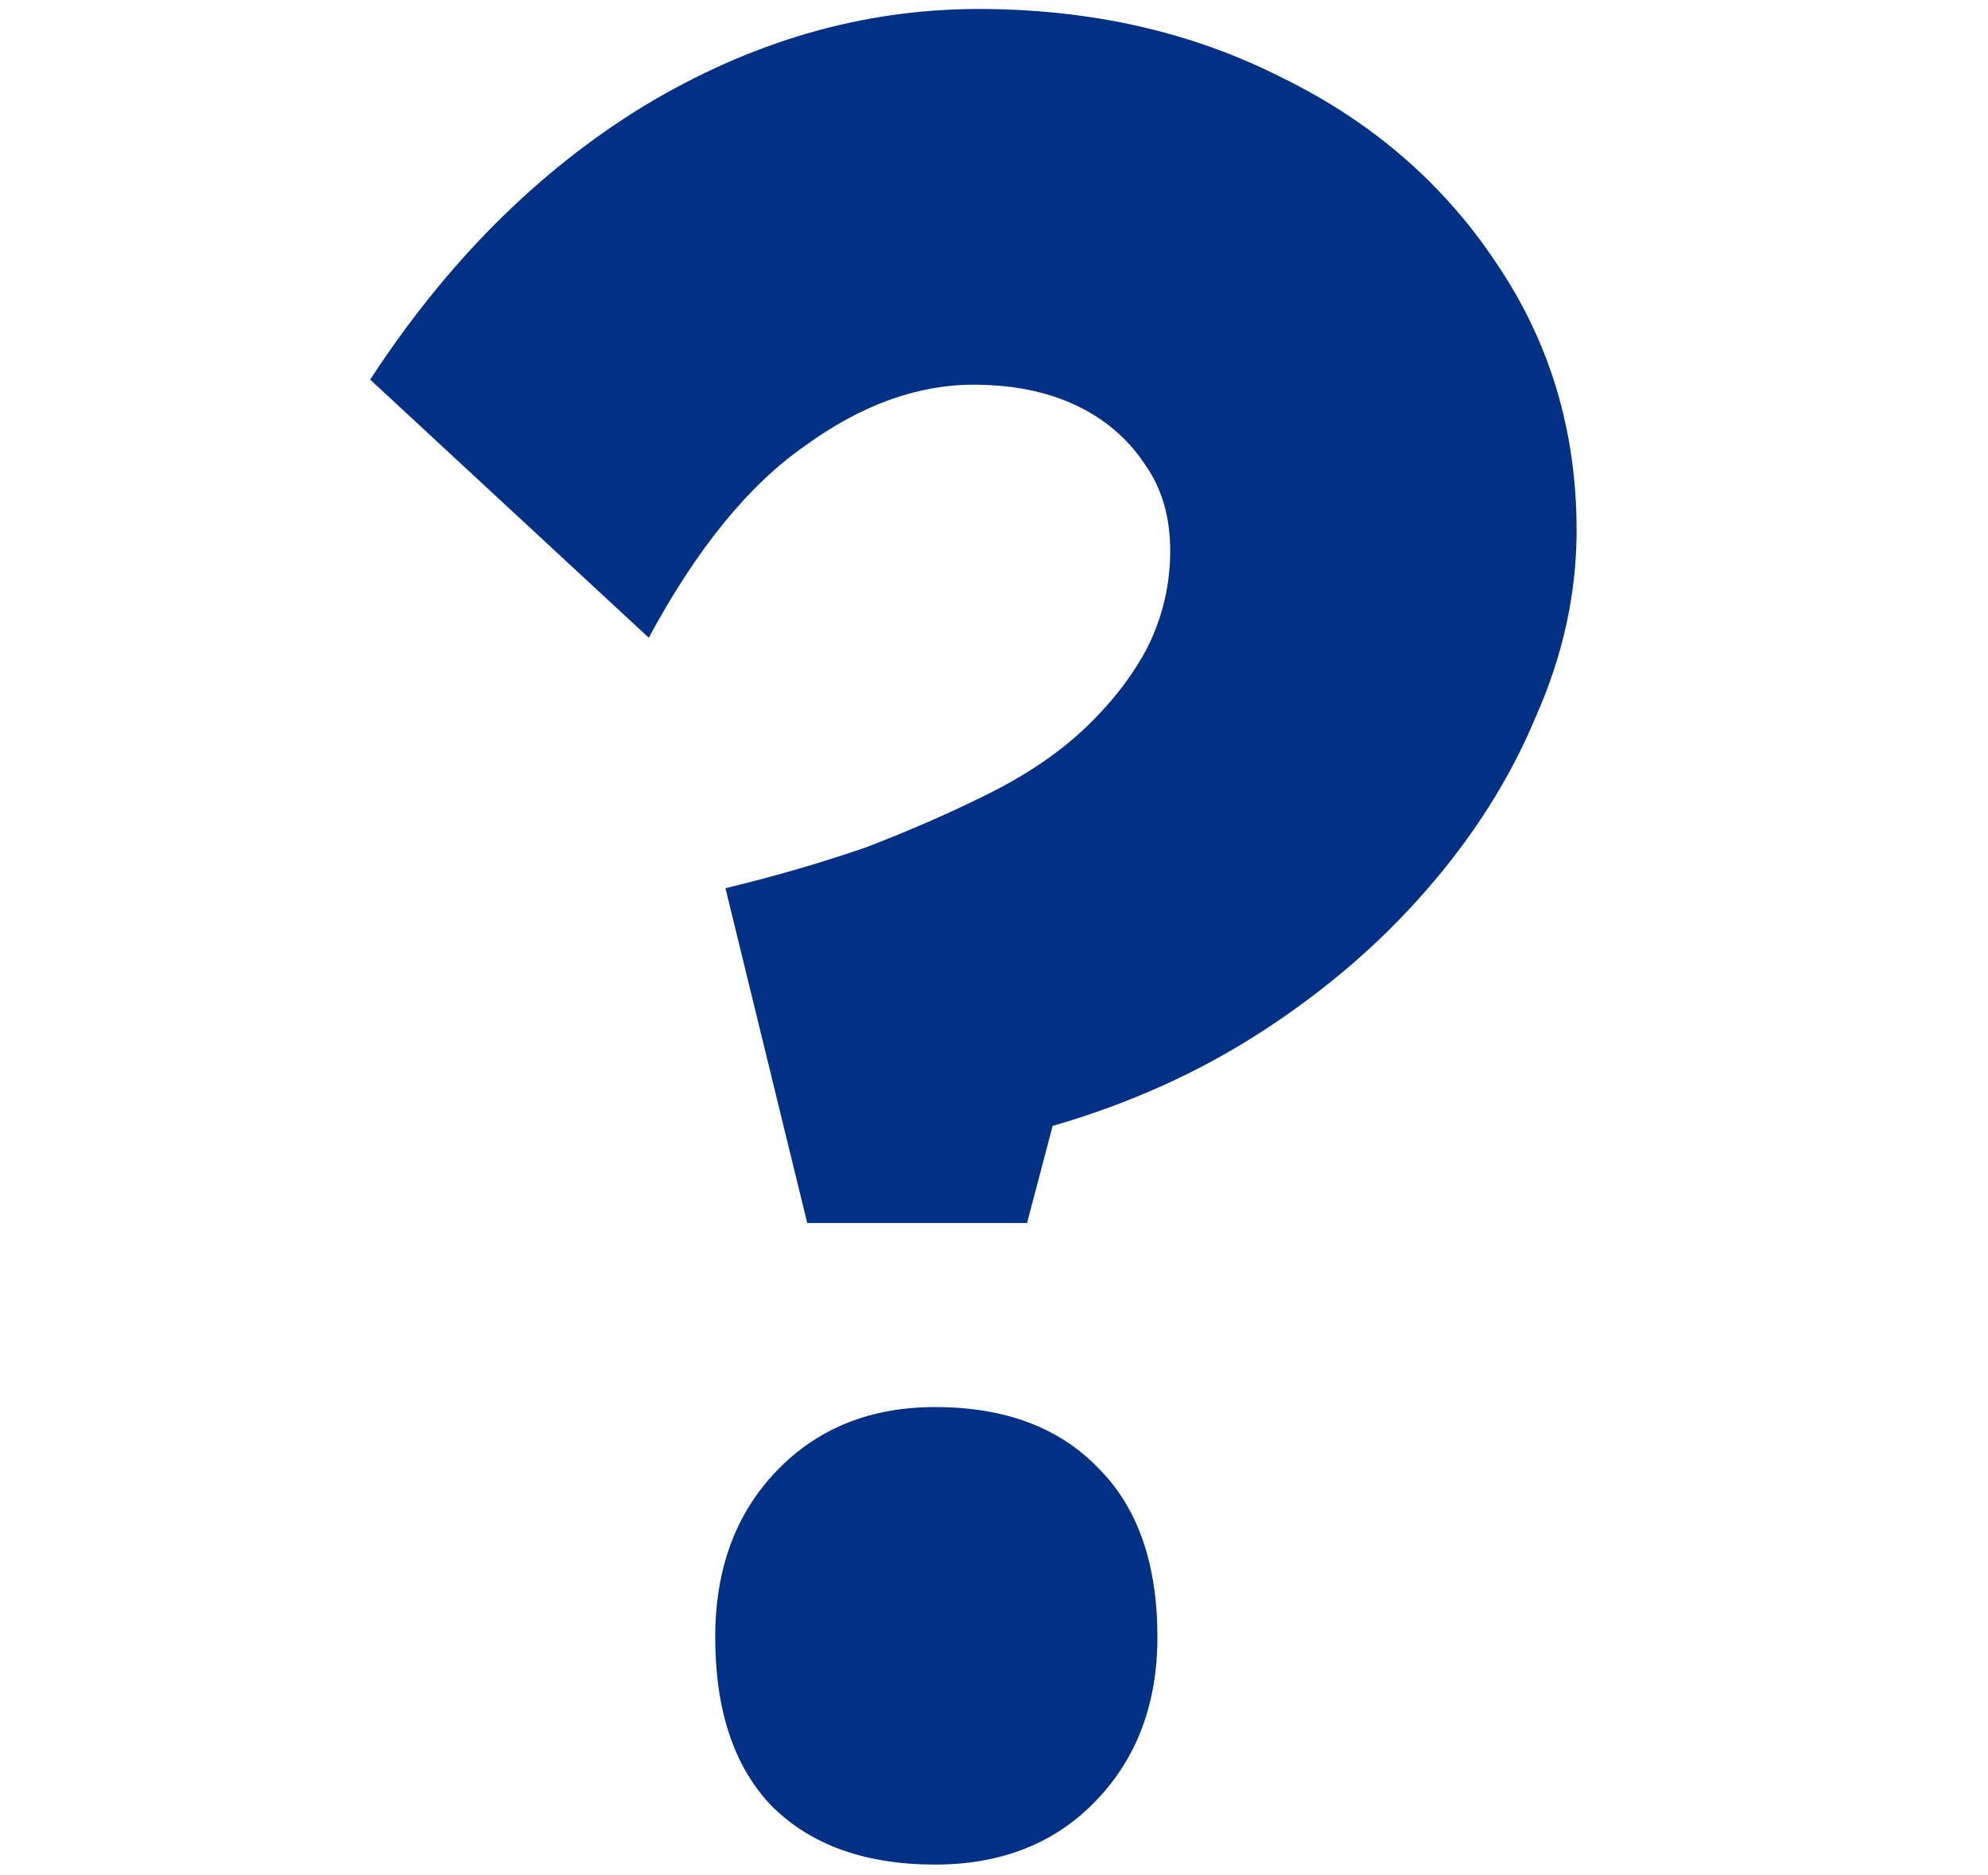
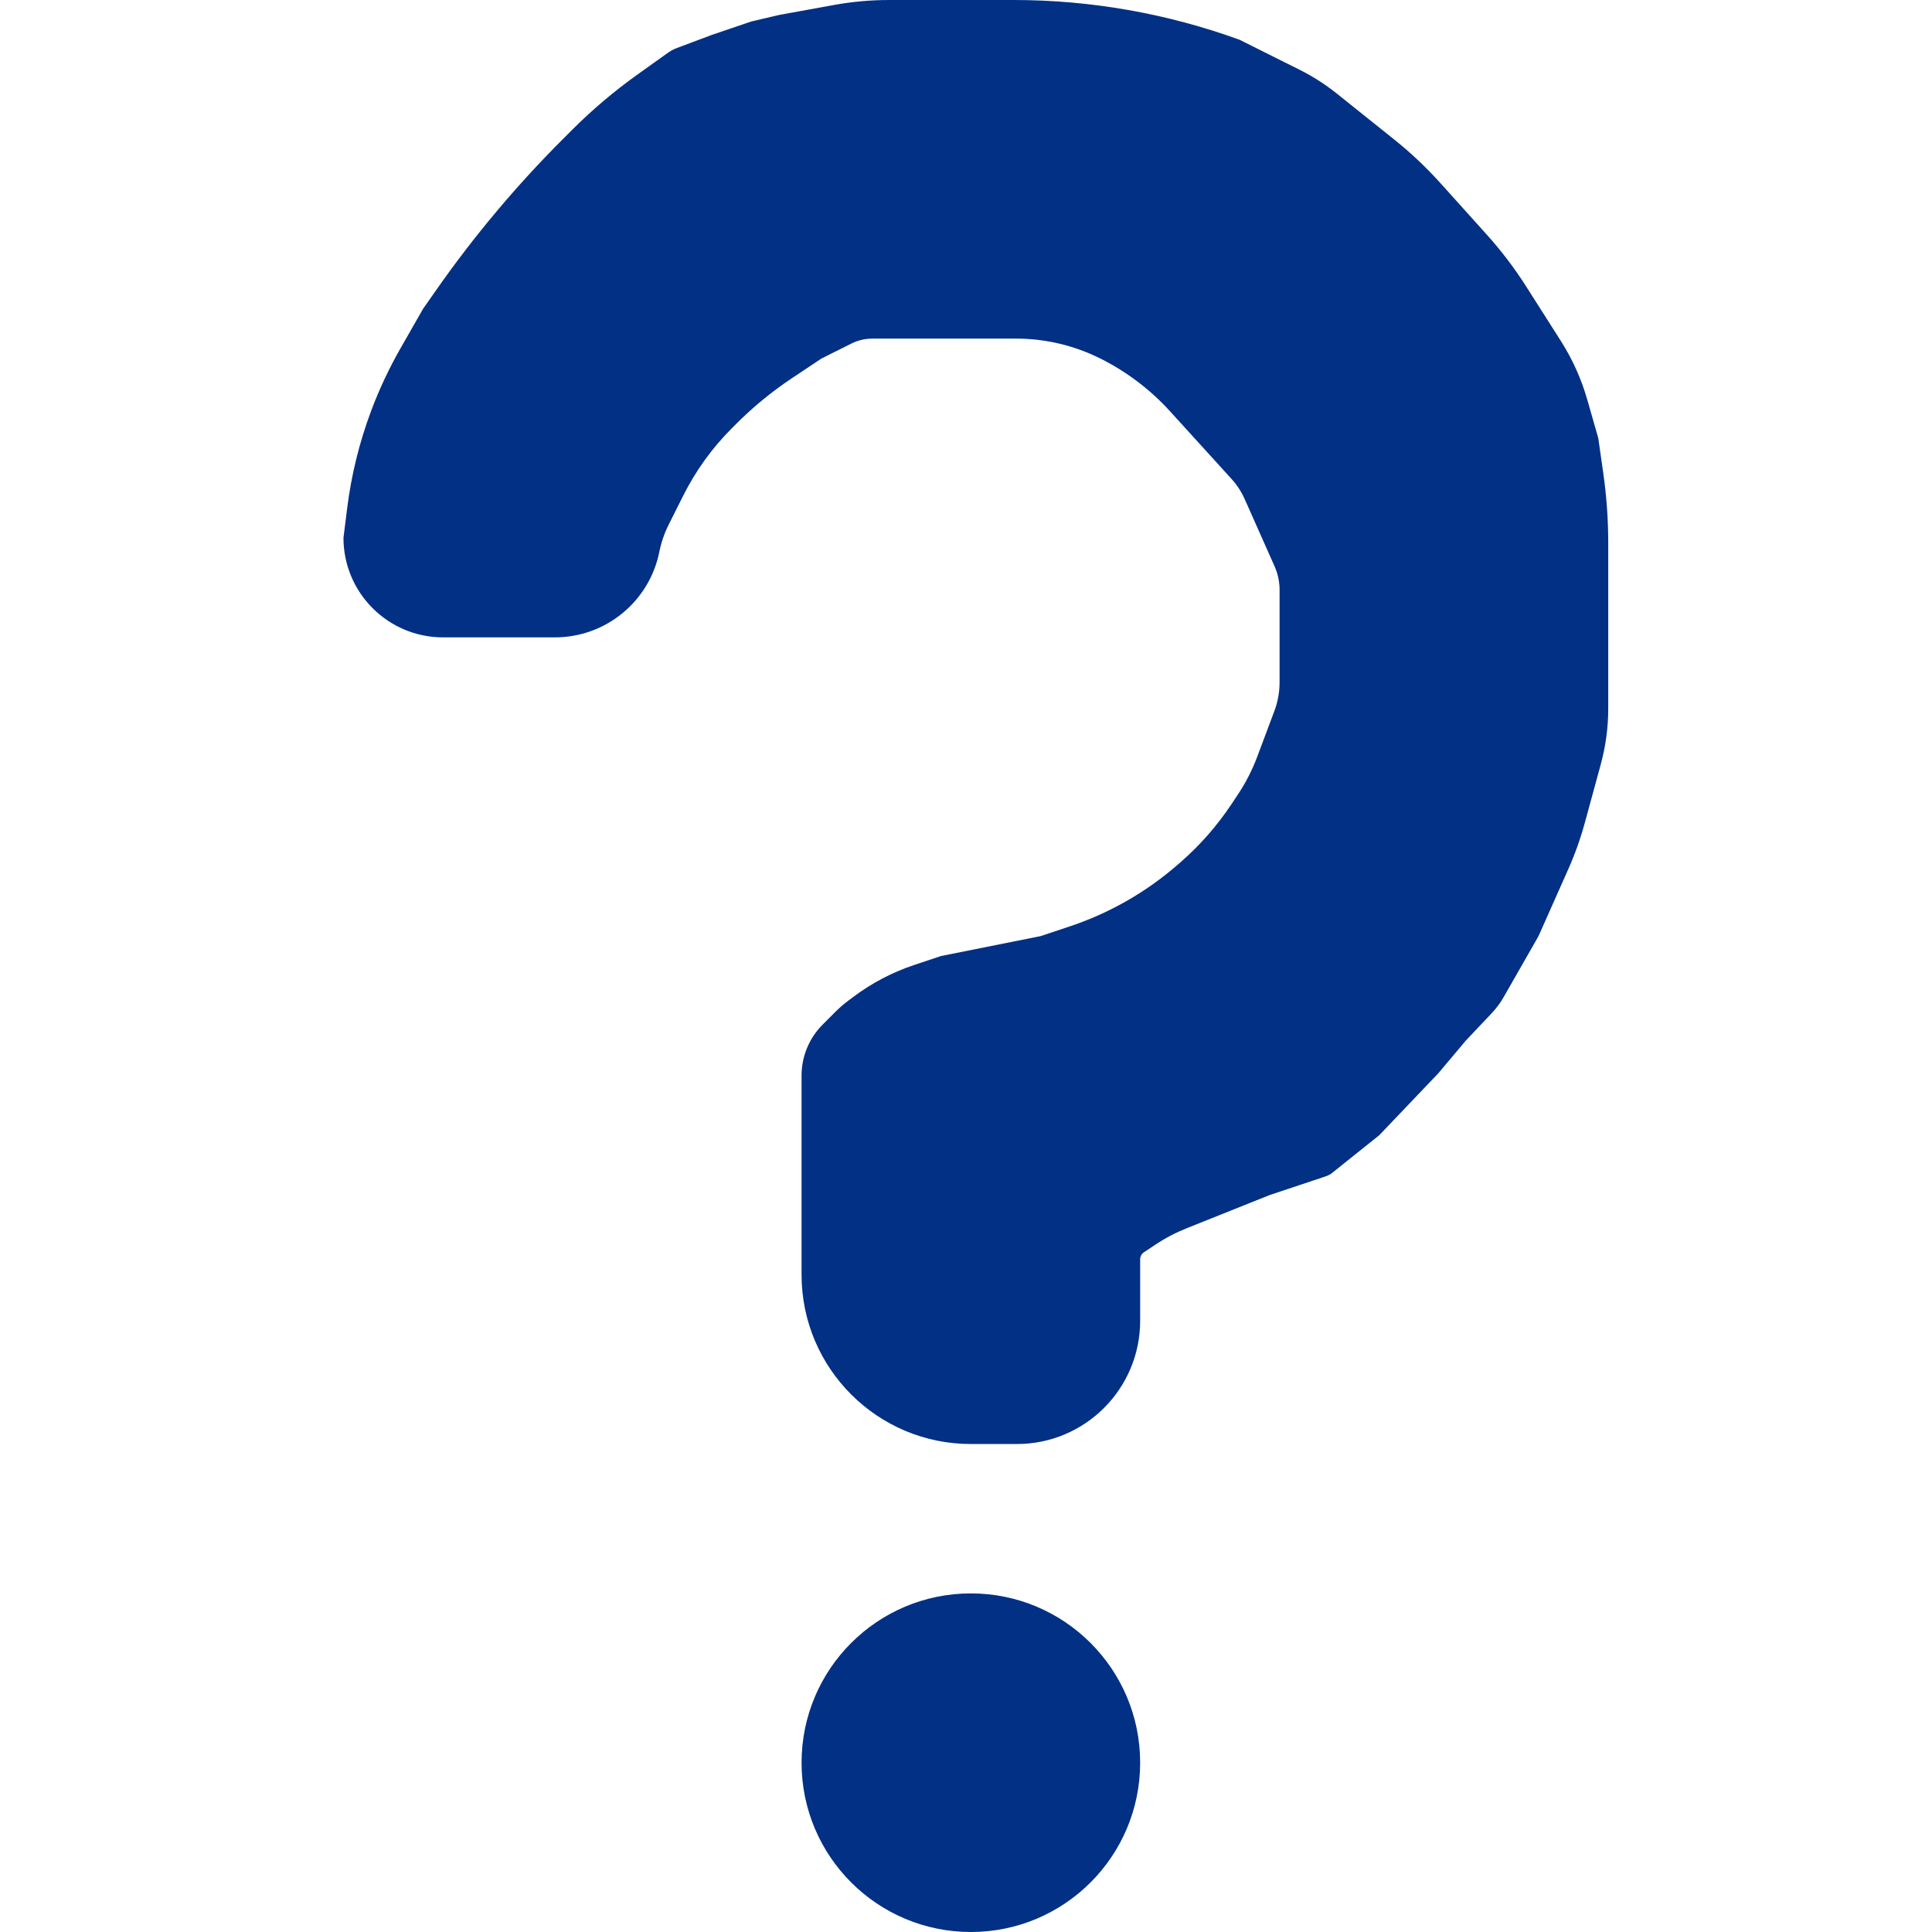
- <svg xmlns="http://www.w3.org/2000/svg" width="105" height="99" viewBox="0 0 105 99" fill="none">
-   <path d="M42.636 64.6L38.316 46.915C40.926 46.285 43.401 45.565 45.741 44.755C48.081 43.855 50.241 42.91 52.221 41.92C54.201 40.93 55.866 39.805 57.216 38.545C58.656 37.195 59.781 35.755 60.591 34.225C61.401 32.605 61.806 30.895 61.806 29.095C61.806 27.295 61.356 25.765 60.456 24.505C59.556 23.155 58.341 22.12 56.811 21.4C55.281 20.68 53.481 20.32 51.411 20.32C48.441 20.32 45.471 21.4 42.501 23.56C39.531 25.63 36.786 29.005 34.266 33.685L19.551 20.05C23.601 13.84 28.416 9.025 33.996 5.605C39.666 2.185 45.561 0.475 51.681 0.475C57.621 0.475 62.976 1.69 67.746 4.12C72.516 6.46 76.296 9.745 79.086 13.975C81.876 18.115 83.271 22.795 83.271 28.015C83.271 31.345 82.551 34.63 81.111 37.87C79.761 41.11 77.826 44.17 75.306 47.05C72.876 49.84 69.996 52.315 66.666 54.475C63.336 56.635 59.646 58.3 55.596 59.47L54.246 64.6H42.636ZM37.776 86.47C37.776 82.87 38.856 79.945 41.016 77.695C43.176 75.445 45.966 74.32 49.386 74.32C53.076 74.32 55.956 75.4 58.026 77.56C60.096 79.63 61.131 82.6 61.131 86.47C61.131 89.98 60.051 92.86 57.891 95.11C55.731 97.36 52.896 98.485 49.386 98.485C45.696 98.485 42.816 97.45 40.746 95.38C38.766 93.31 37.776 90.34 37.776 86.47Z" fill="#023085" />
+ <svg xmlns="http://www.w3.org/2000/svg" width="90" height="90" viewBox="0 0 90 90" fill="none">
+   <path d="M37.34 82.113C37.34 77.758 40.871 74.227 45.227 74.227V74.227C49.583 74.227 53.113 77.758 53.113 82.113V82.113C53.113 86.469 49.583 90 45.227 90V90C40.871 90 37.34 86.469 37.34 82.113V82.113Z" fill="#023085" />
+   <path d="M25.851 29.691C28.215 29.691 30.251 28.022 30.715 25.703V25.703C30.802 25.271 30.945 24.852 31.142 24.457L31.773 23.196L31.821 23.101C32.404 21.935 33.171 20.87 34.093 19.948V19.948L34.302 19.739C35.088 18.953 35.951 18.246 36.876 17.629V17.629L38.268 16.701L39.196 16.237L39.66 16.005V16.005C39.965 15.853 40.301 15.773 40.642 15.773H40.704H41.283H42.443H44.763H47.083H47.327C48.692 15.773 50.037 16.091 51.258 16.701V16.701V16.701C52.484 17.314 53.587 18.149 54.509 19.164L57.368 22.309C57.623 22.589 57.831 22.908 57.984 23.254V23.254L58.217 23.776L58.68 24.82L59.144 25.863L59.376 26.385V26.385C59.529 26.729 59.608 27.102 59.608 27.478V27.603V28.299V29.691V31.082V31.778V31.778C59.608 32.239 59.526 32.695 59.364 33.126L59.26 33.402L58.912 34.33L58.564 35.258V35.258C58.333 35.874 58.032 36.462 57.667 37.01L57.355 37.478C56.695 38.468 55.907 39.366 55.013 40.149L54.885 40.26C53.41 41.551 51.691 42.536 49.831 43.156L48.474 43.608L43.835 44.536L42.582 44.954C41.568 45.292 40.616 45.791 39.761 46.432L39.503 46.625C39.299 46.779 39.105 46.947 38.924 47.127L38.324 47.727C37.694 48.357 37.34 49.212 37.34 50.103V50.103V59.381C37.34 63.737 40.871 67.268 45.227 67.268H47.372C50.543 67.268 53.113 64.697 53.113 61.526V58.663C53.113 58.532 53.179 58.41 53.287 58.338V58.338L53.461 58.222L53.809 57.99V57.99C54.272 57.681 54.765 57.422 55.282 57.215L56.825 56.598L59.144 55.67L60.536 55.206L61.232 54.974L61.58 54.858L61.754 54.8V54.8C61.869 54.762 61.976 54.703 62.071 54.628L62.073 54.626L62.218 54.51L62.508 54.278L63.088 53.814L63.667 53.35L64.247 52.887L64.936 52.165L65.624 51.443L66.312 50.722L67 50L67.64 49.24L67.96 48.859L68.279 48.479L68.663 48.074L69.047 47.667L69.431 47.262L69.493 47.195C69.707 46.97 69.892 46.719 70.046 46.45V46.45L70.278 46.044L70.742 45.232L71.206 44.42L71.67 43.608L72.134 42.564L72.598 41.521L73.062 40.477V40.477C73.371 39.782 73.626 39.065 73.826 38.331L73.874 38.157L74.222 36.881L74.57 35.606V35.606C74.8 34.759 74.918 33.885 74.918 33.008V31.662V28.995V26.327V25.3C74.918 24.208 74.84 23.117 74.686 22.036V22.036L74.454 20.412L73.99 18.789L73.941 18.619C73.666 17.655 73.252 16.735 72.714 15.889V15.889L71.902 14.613L71.09 13.338V13.338C70.55 12.489 69.94 11.686 69.267 10.938L69.234 10.902L68.191 9.742L67.147 8.582L67.097 8.527C66.435 7.792 65.715 7.112 64.943 6.495V6.495L63.783 5.567L62.624 4.639L62.274 4.359C61.735 3.929 61.153 3.556 60.536 3.247V3.247L59.608 2.784L58.68 2.32L57.753 1.856V1.856C54.377 0.628 50.812 0 47.219 0H41.42C40.558 0 39.697 0.078 38.848 0.232V0.232L37.572 0.464L36.296 0.696L35 1L34.083 1.312L33.165 1.624L32.237 1.972L31.773 2.146L31.541 2.233V2.233C31.387 2.29 31.24 2.369 31.106 2.465V2.465L30.903 2.61L30.497 2.899L29.686 3.479V3.479C28.605 4.251 27.59 5.111 26.651 6.05L26.206 6.495V6.495C24.045 8.656 22.078 11.001 20.325 13.505L19.711 14.381L18.653 16.233C18.122 17.162 17.667 18.132 17.291 19.134V19.134C16.742 20.6 16.366 22.125 16.172 23.678L16 25.052V25.052C16 27.614 18.077 29.691 20.639 29.691H25.851Z" fill="#023085" />
</svg>
